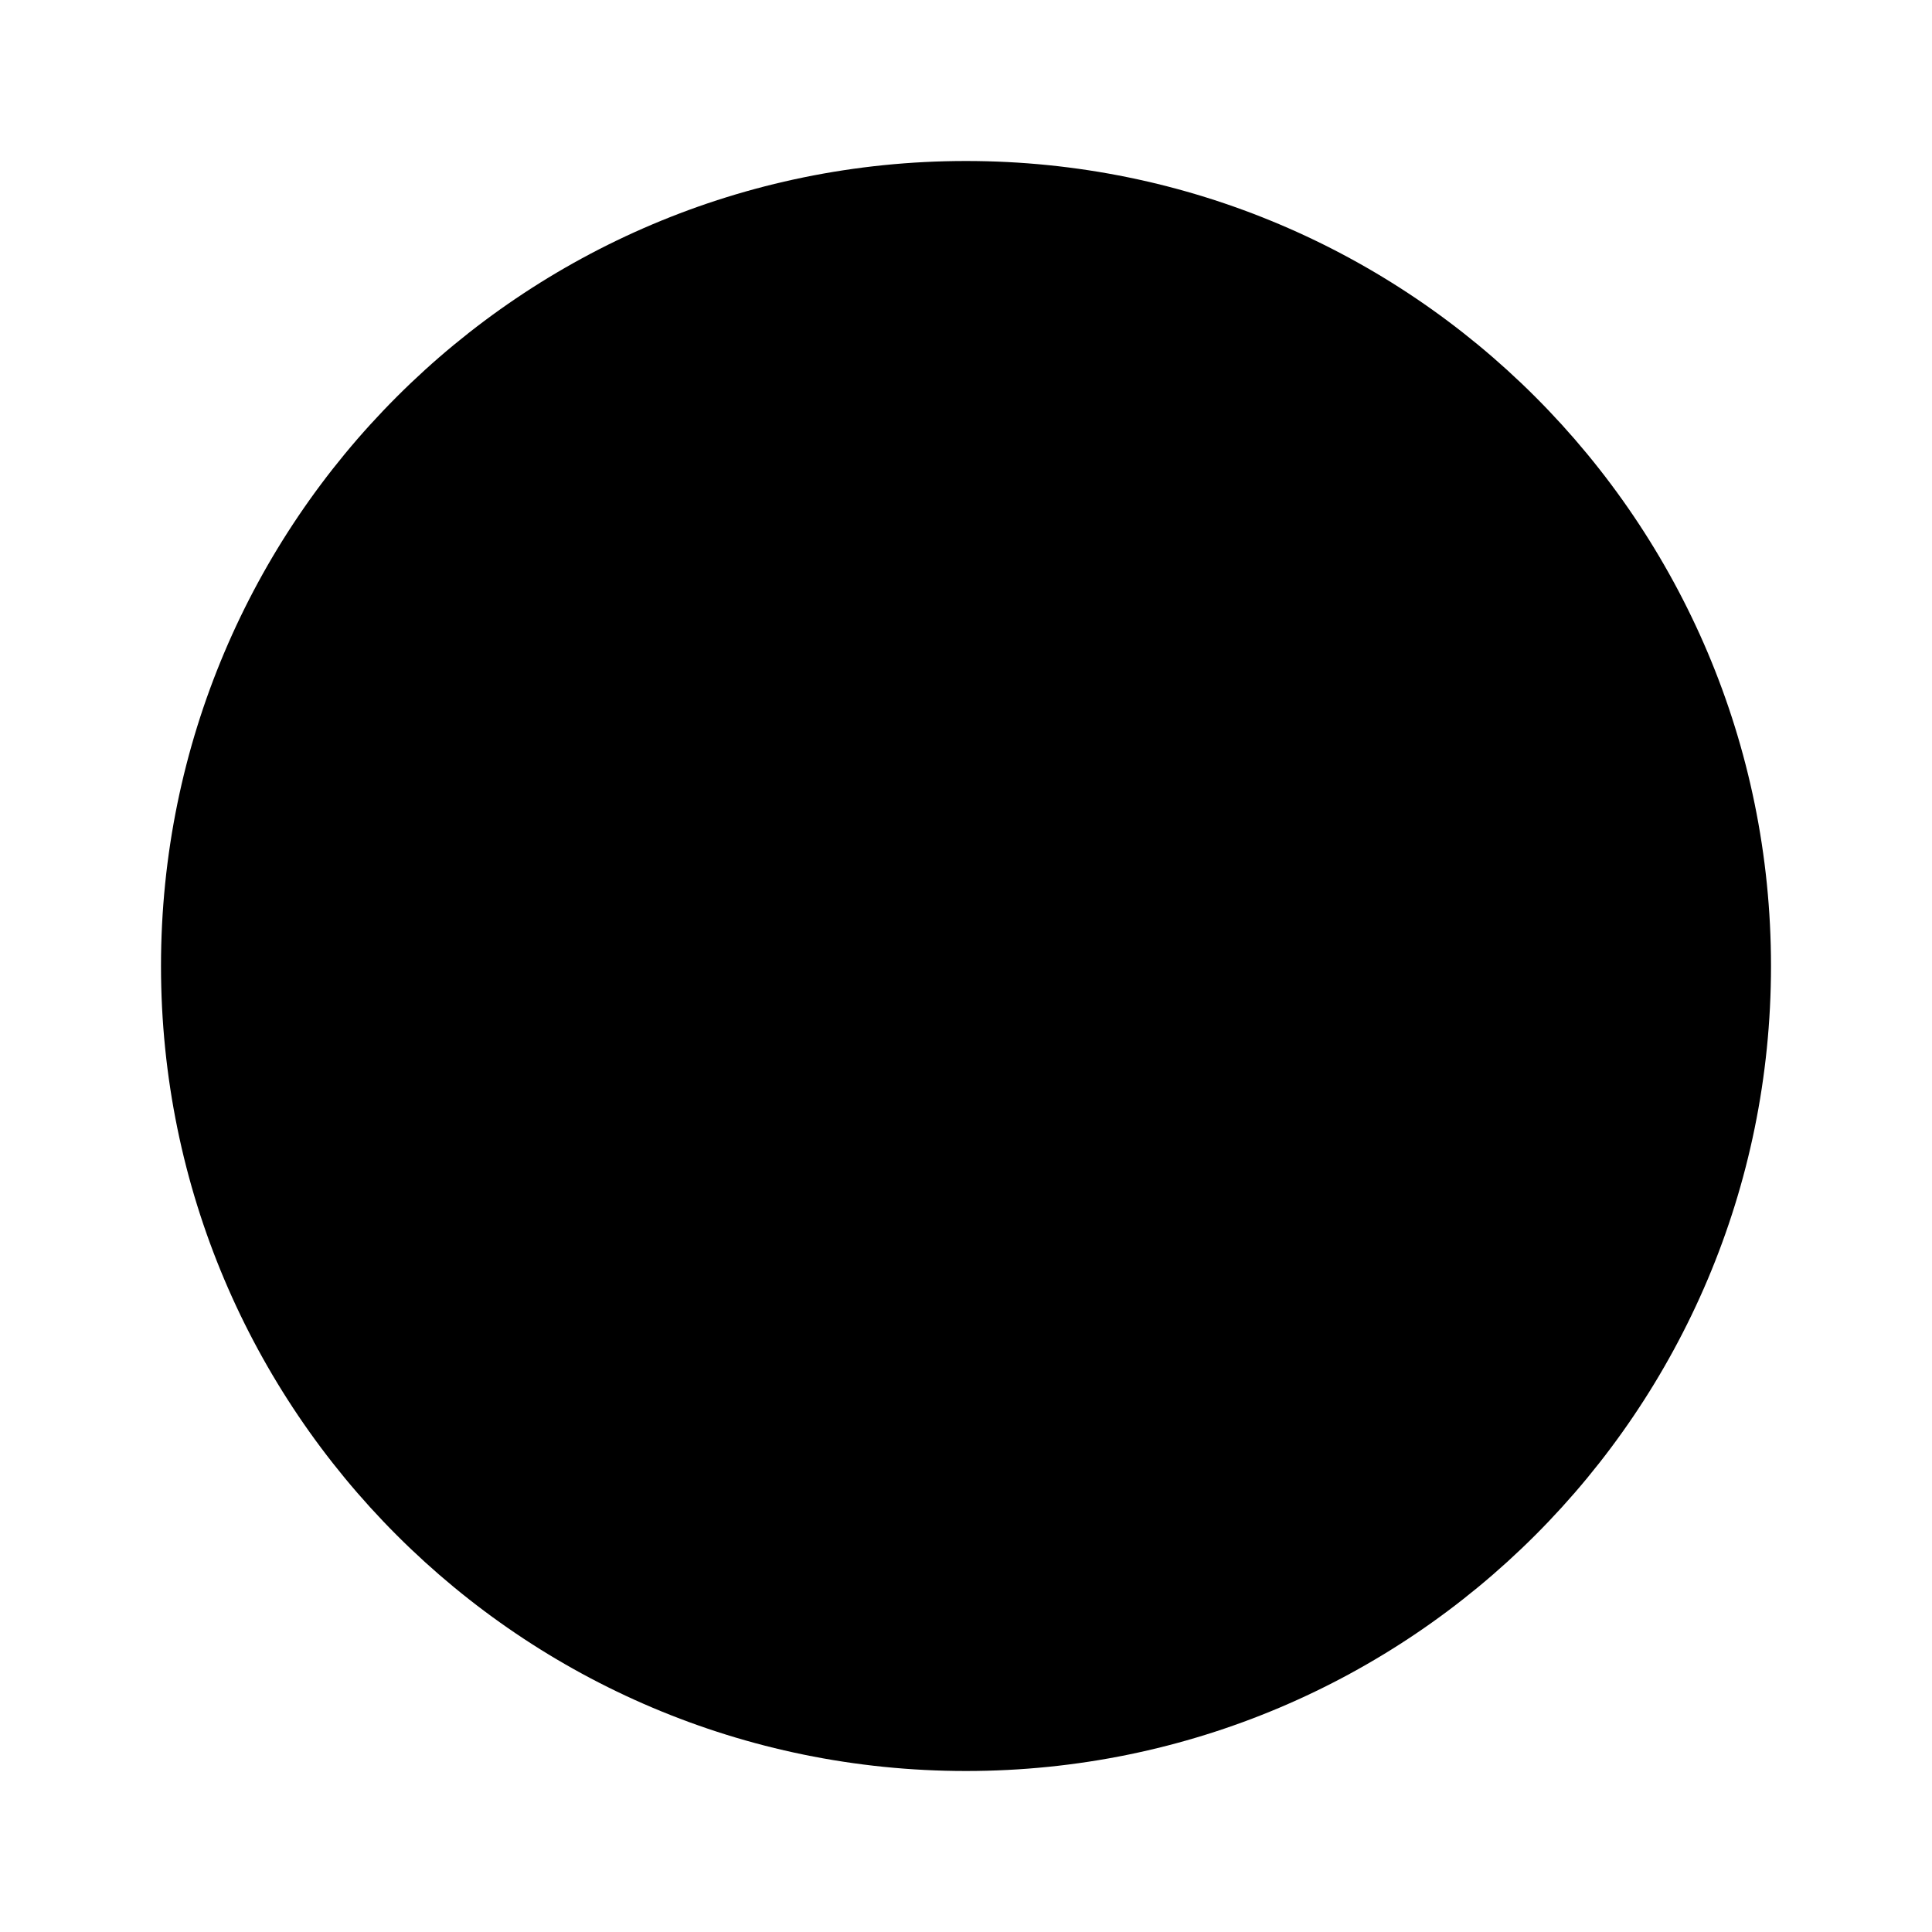
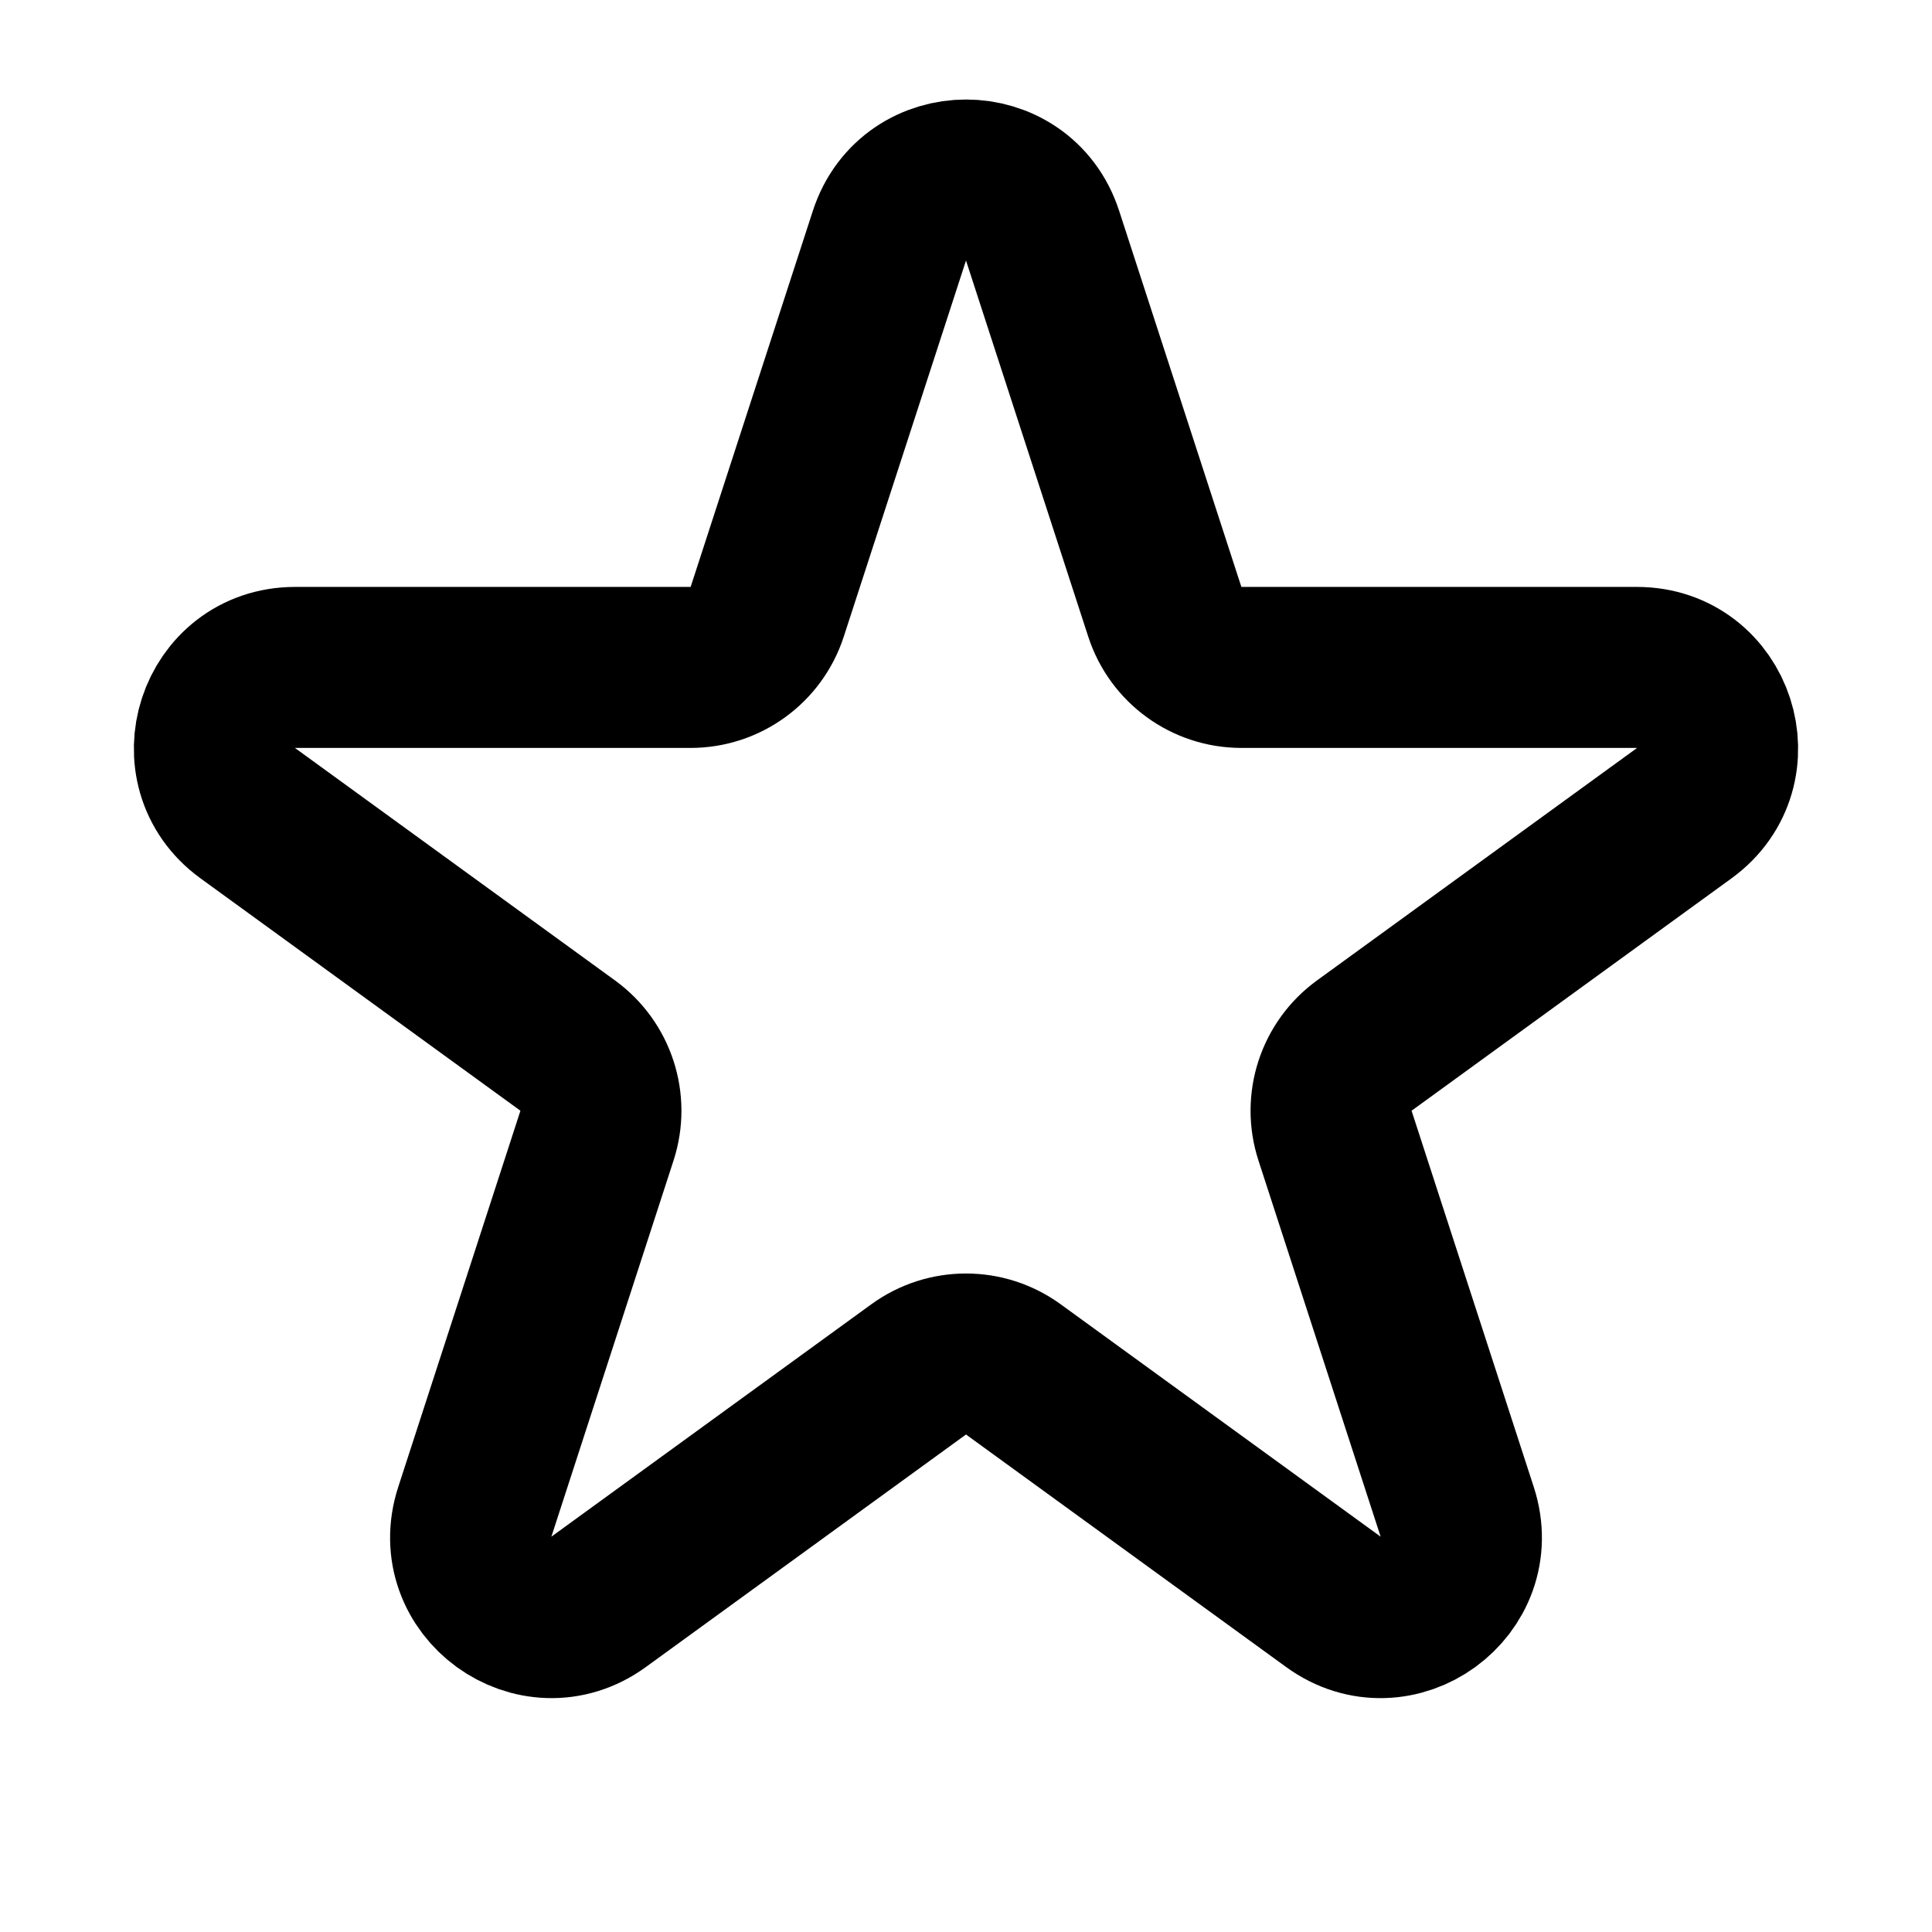
- <svg xmlns="http://www.w3.org/2000/svg" viewBox="0 0 24 24" class="icon-star">
-   <circle cx="12" cy="12" r="10" class="primary" />
-   <path class="secondary" d="M9.53 16.93a1 1 0 0 1-1.45-1.05l.47-2.76-2-1.95a1 1 0 0 1 .55-1.7l2.77-.4 1.23-2.51a1 1 0 0 1 1.8 0l1.23 2.5 2.77.4a1 1 0 0 1 .55 1.71l-2 1.95.47 2.76a1 1 0 0 1-1.45 1.05L12 15.63l-2.47 1.3z" />
+ <svg xmlns="http://www.w3.org/2000/svg" fill="none" viewBox="0 0 24 24" stroke="currentColor">
+   <path stroke-linecap="round" stroke-linejoin="round" stroke-width="2" d="M11.049 2.927c.3-.921 1.603-.921 1.902 0l1.519 4.674a1 1 0 00.95.69h4.915c.969 0 1.371 1.24.588 1.81l-3.976 2.888a1 1 0 00-.363 1.118l1.518 4.674c.3.922-.755 1.688-1.538 1.118l-3.976-2.888a1 1 0 00-1.176 0l-3.976 2.888c-.783.57-1.838-.197-1.538-1.118l1.518-4.674a1 1 0 00-.363-1.118l-3.976-2.888c-.784-.57-.38-1.81.588-1.81h4.914a1 1 0 00.951-.69l1.519-4.674z" />
</svg>
